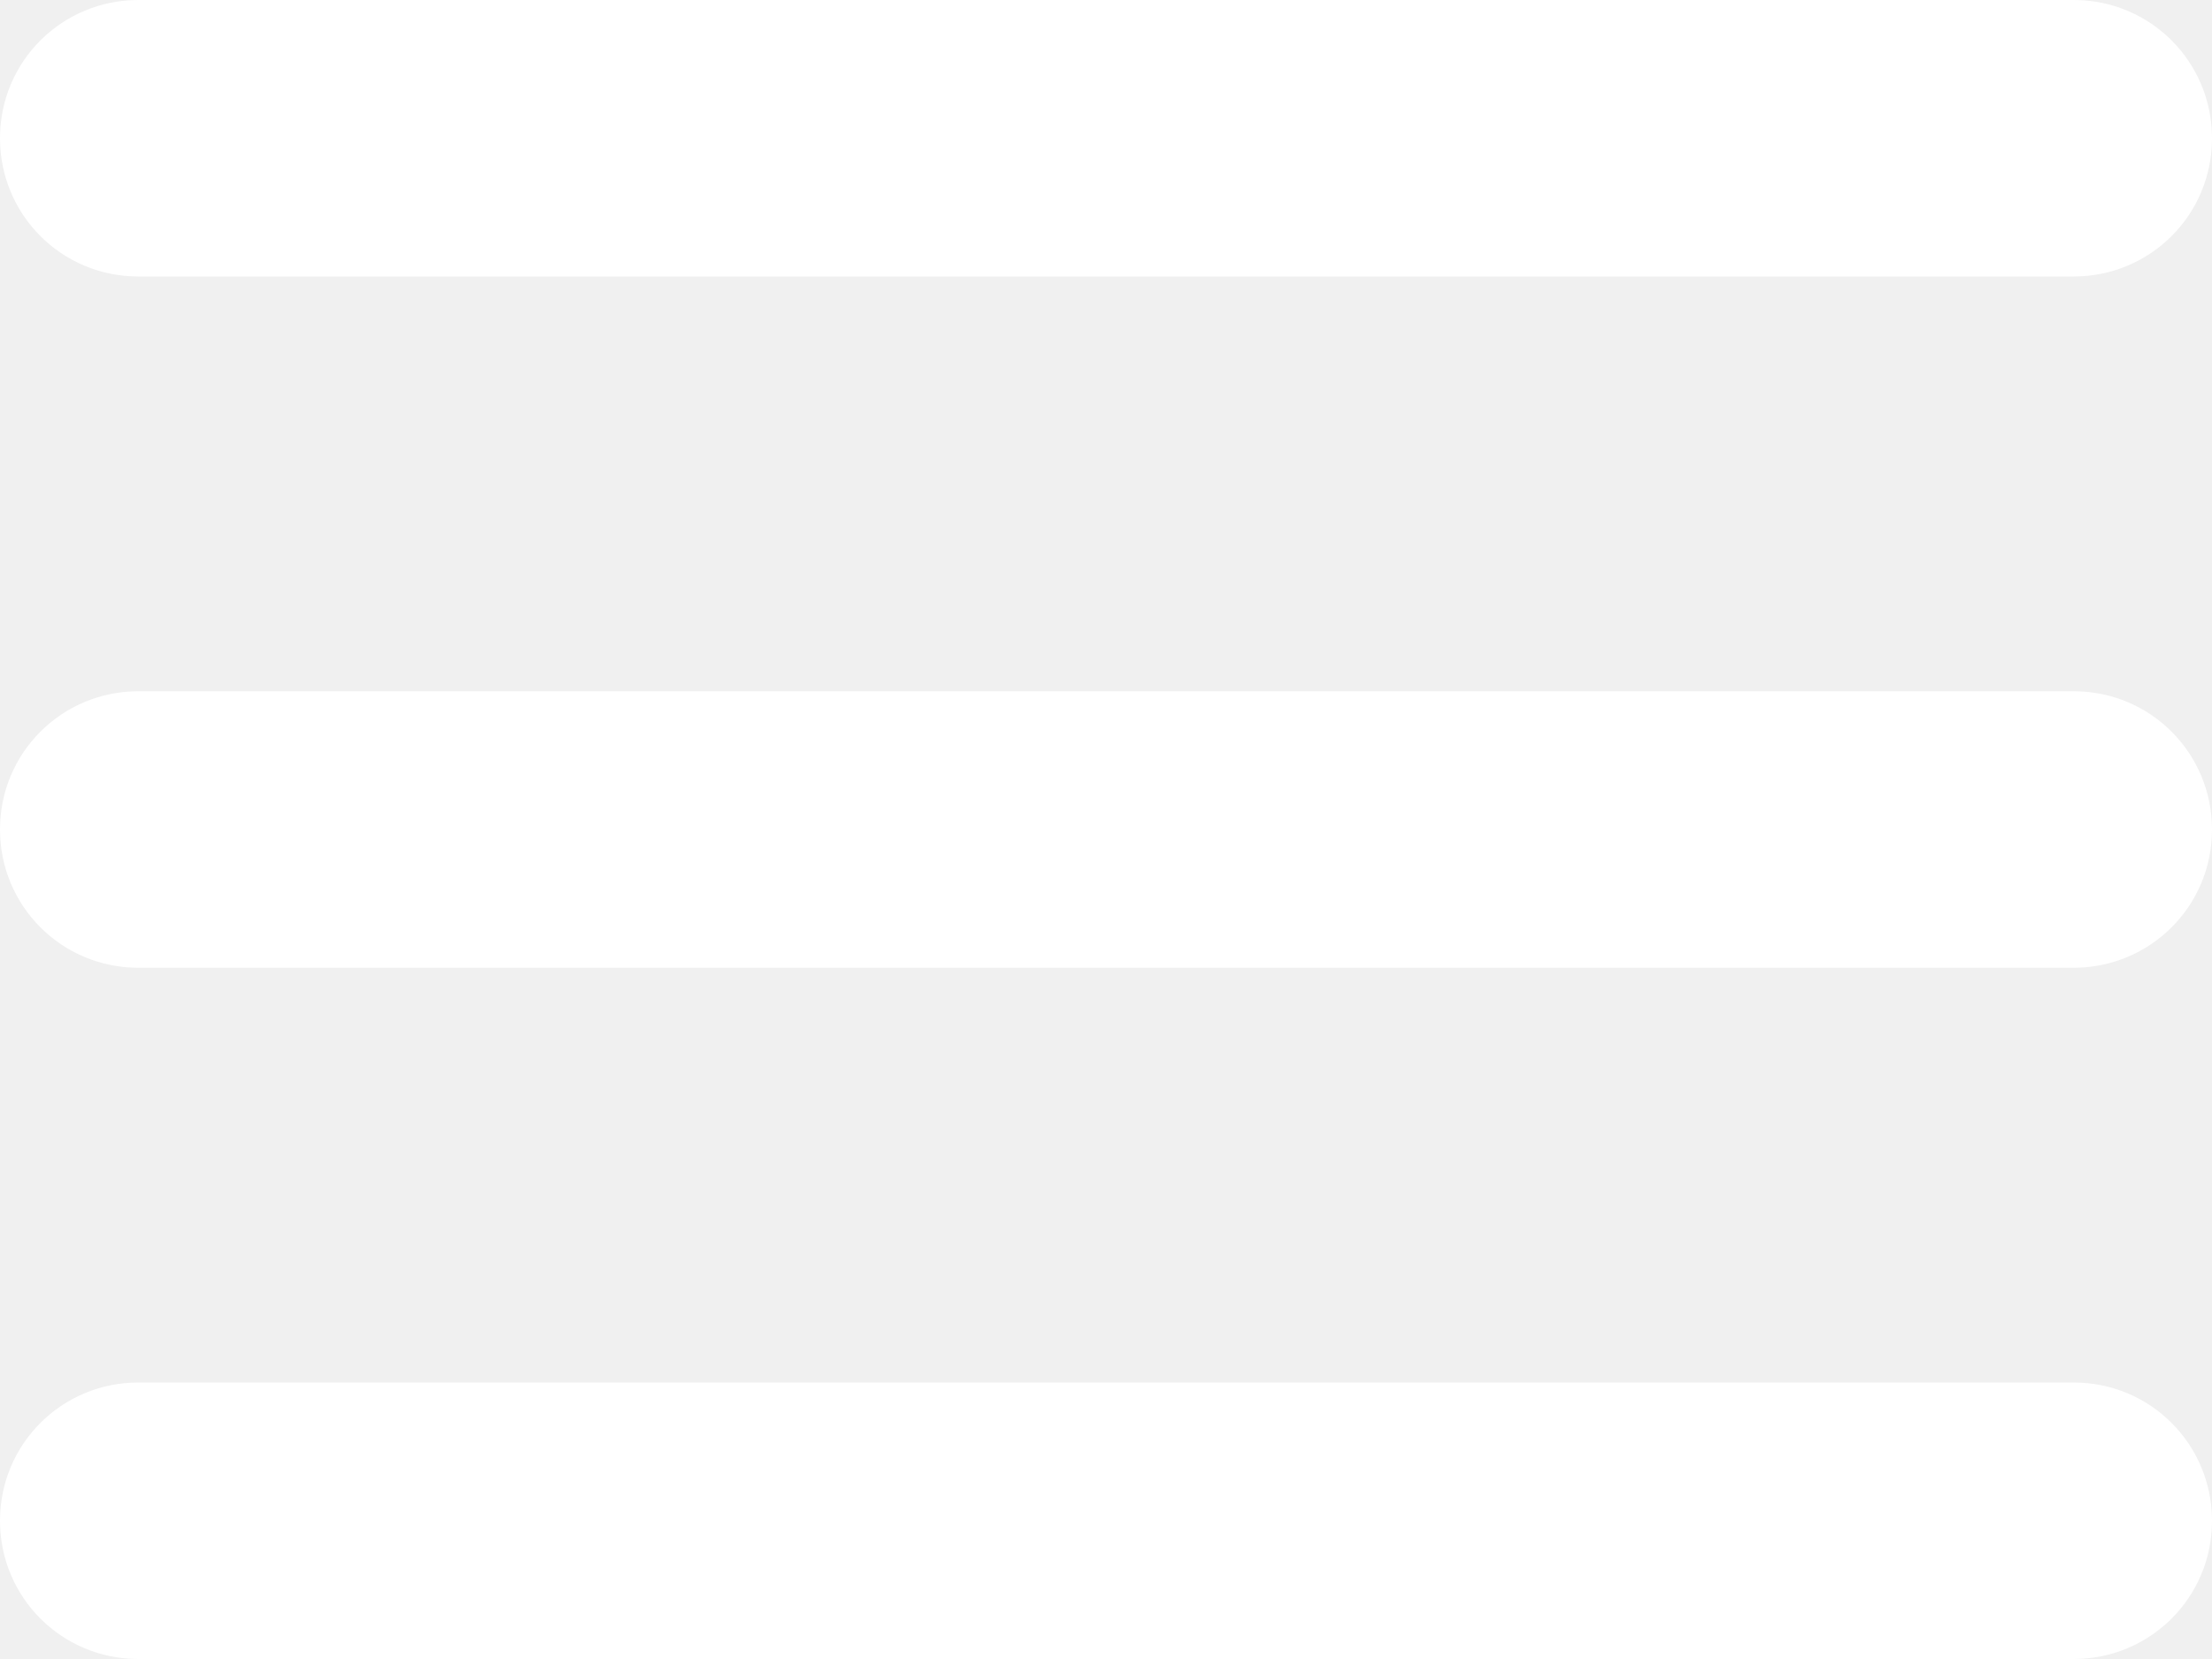
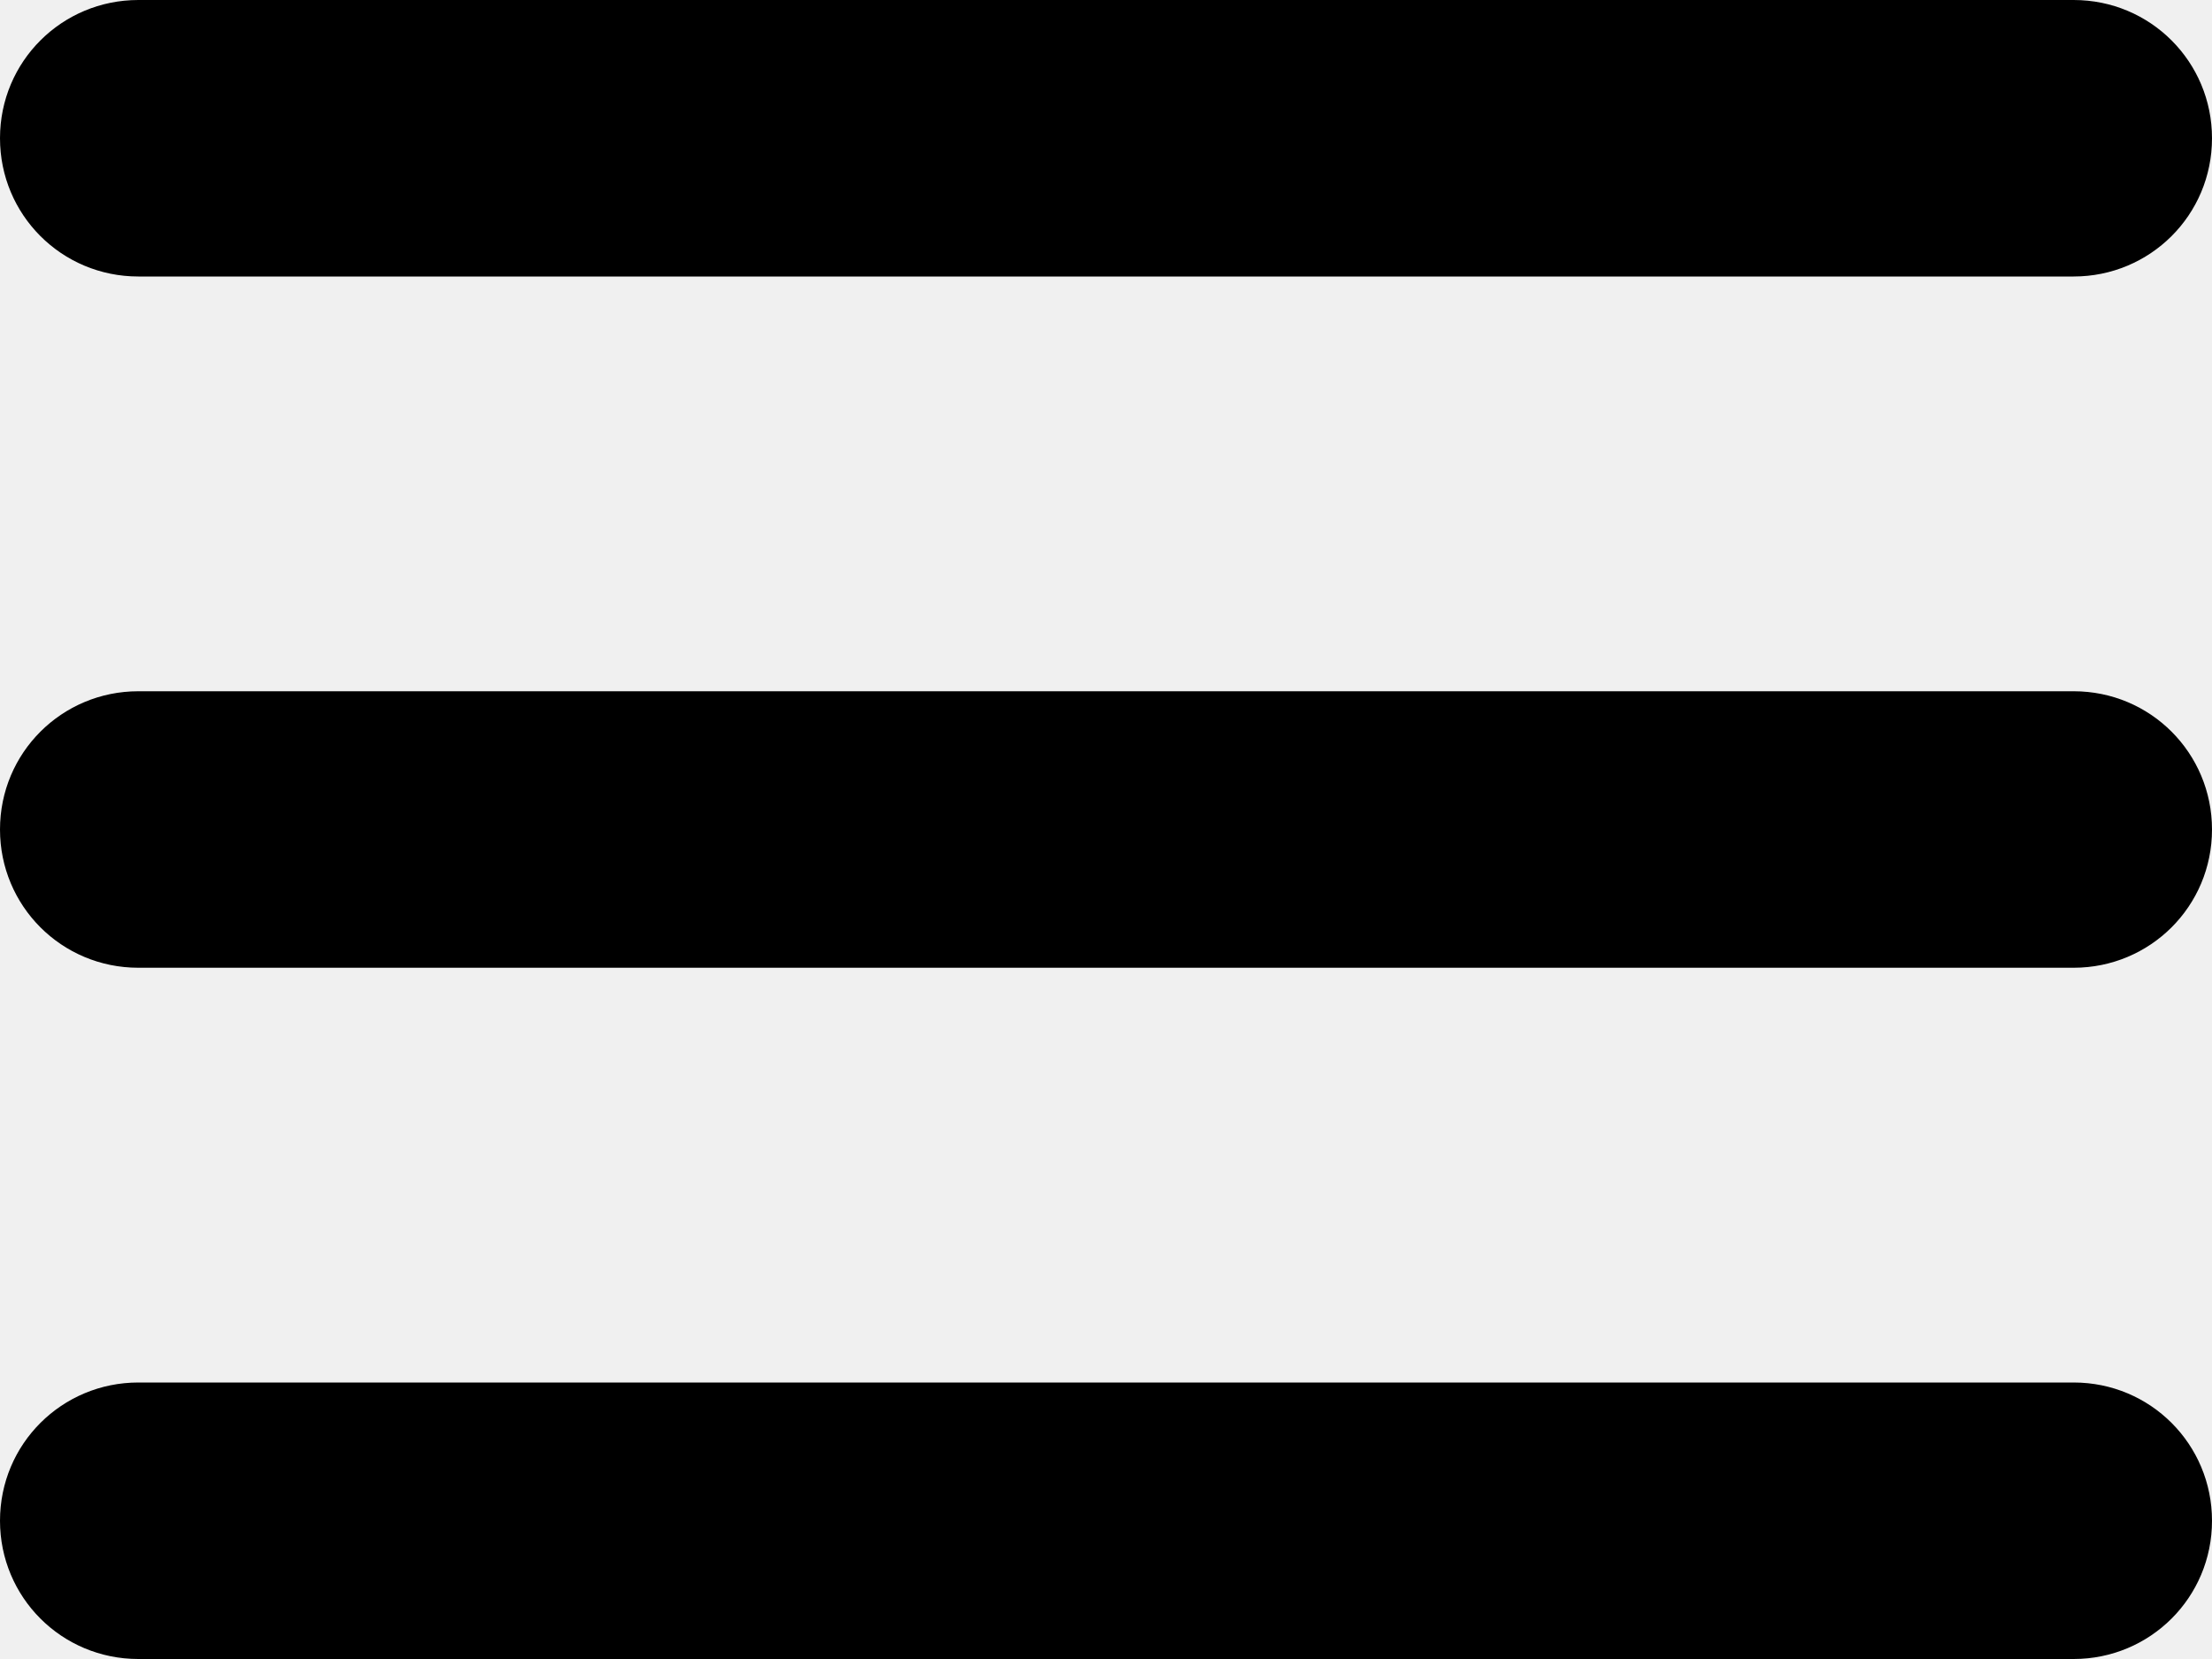
<svg xmlns="http://www.w3.org/2000/svg" width="32px" height="24px" viewBox="0 0 32 24" version="1.1">
  <defs />
  <g id="Page-1" stroke="none" stroke-width="1" fill="none" fill-rule="evenodd">
-     <g id="Landing" transform="translate(-30, -44)" fill="#FFFFFF">
-       <path d="M32.002,44 C30.896,44 30,44.888 30,46 C30,47.105 30.889,48 32.002,48 L59.998,48 C61.104,48 62,47.112 62,46 C62,44.895 61.111,44 59.998,44 L32.002,44 Z M32.002,54 C30.896,54 30,54.888 30,56 C30,57.105 30.889,58 32.002,58 L59.998,58 C61.104,58 62,57.112 62,56 C62,54.895 61.111,54 59.998,54 L32.002,54 Z M32.002,64 C30.896,64 30,64.888 30,66 C30,67.105 30.889,68 32.002,68 L59.998,68 C61.104,68 62,67.112 62,66 C62,64.895 61.111,64 59.998,64 L32.002,64 Z" id="menu" />
+     <g id="icons" transform="translate(-119, -256)" fill="#000000">
+       <path d="M121.002,256 C119.896,256 119,256.888 119,258 C119,259.105 119.889,260 121.002,260 L148.998,260 C150.104,260 151,259.112 151,258 C151,256.895 150.111,256 148.998,256 L121.002,256 Z M121.002,266 C119.896,266 119,266.888 119,268 C119,269.105 119.889,270 121.002,270 L148.998,270 C150.104,270 151,269.112 151,268 C151,266.895 150.111,266 148.998,266 L121.002,266 Z M121.002,276 C119.896,276 119,276.888 119,278 C119,279.105 119.889,280 121.002,280 L148.998,280 C150.104,280 151,279.112 151,278 C151,276.895 150.111,276 148.998,276 L121.002,276 Z" id="menu-copy" />
    </g>
  </g>
</svg>
